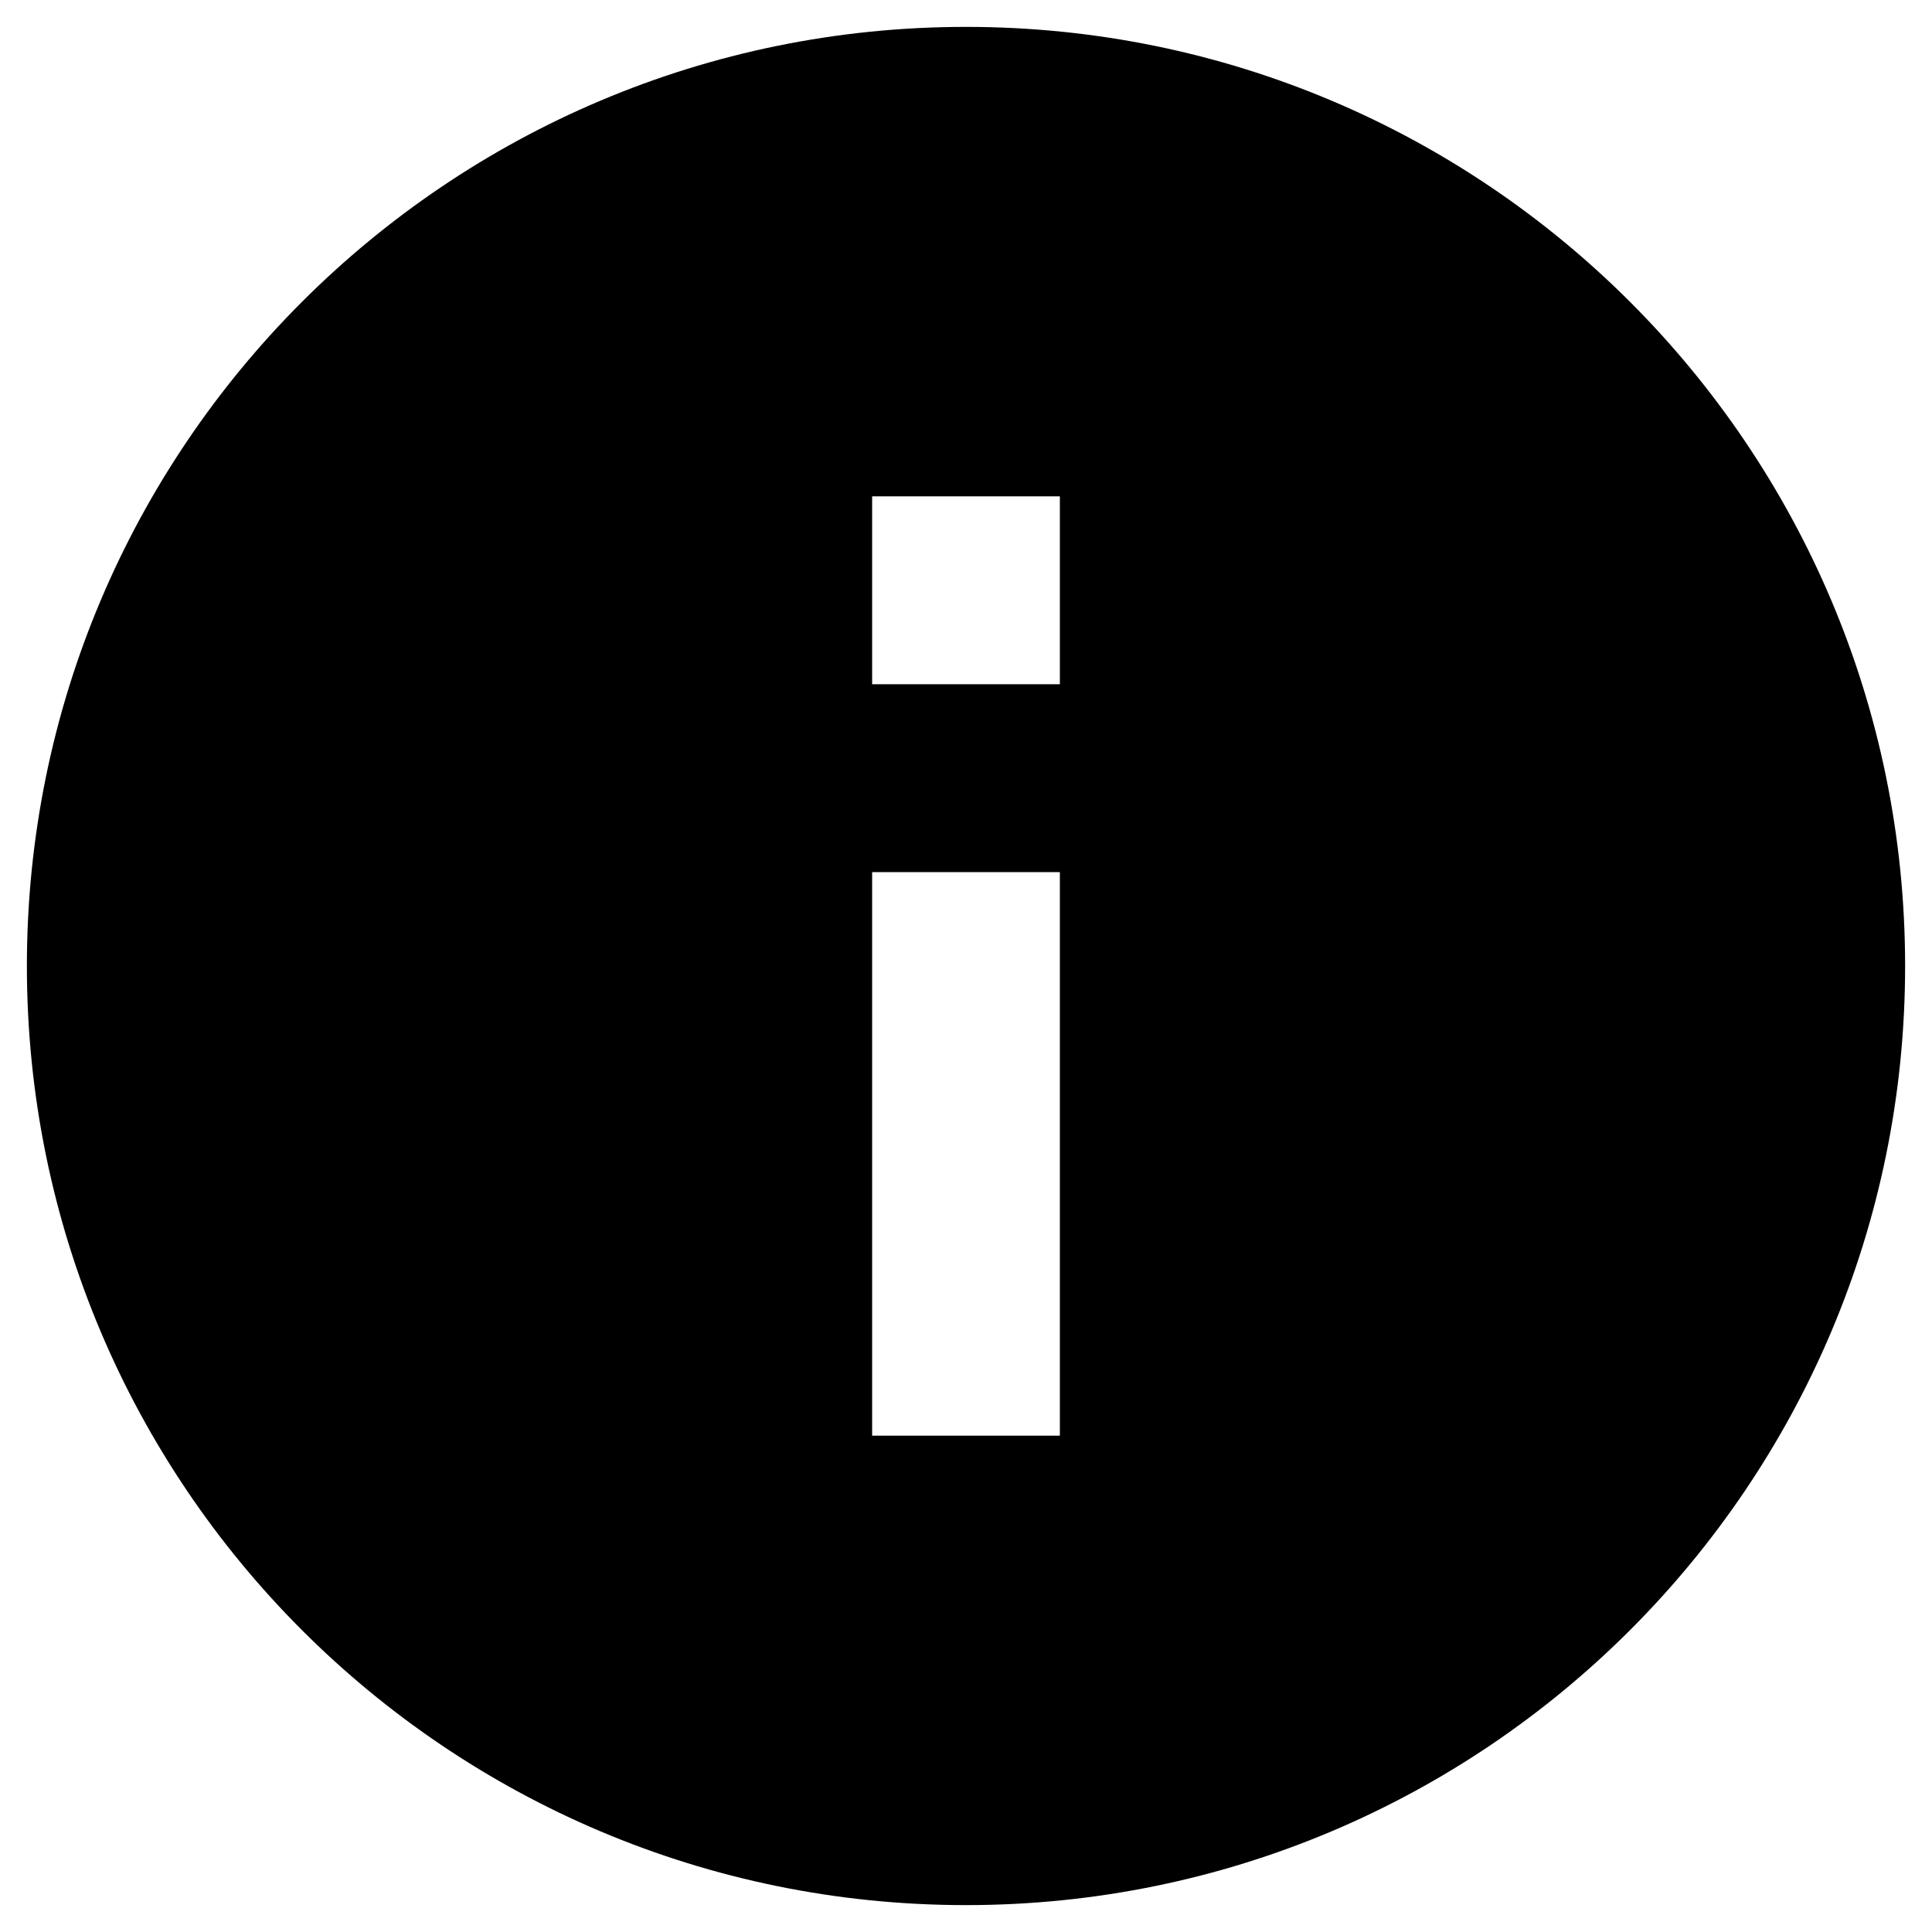
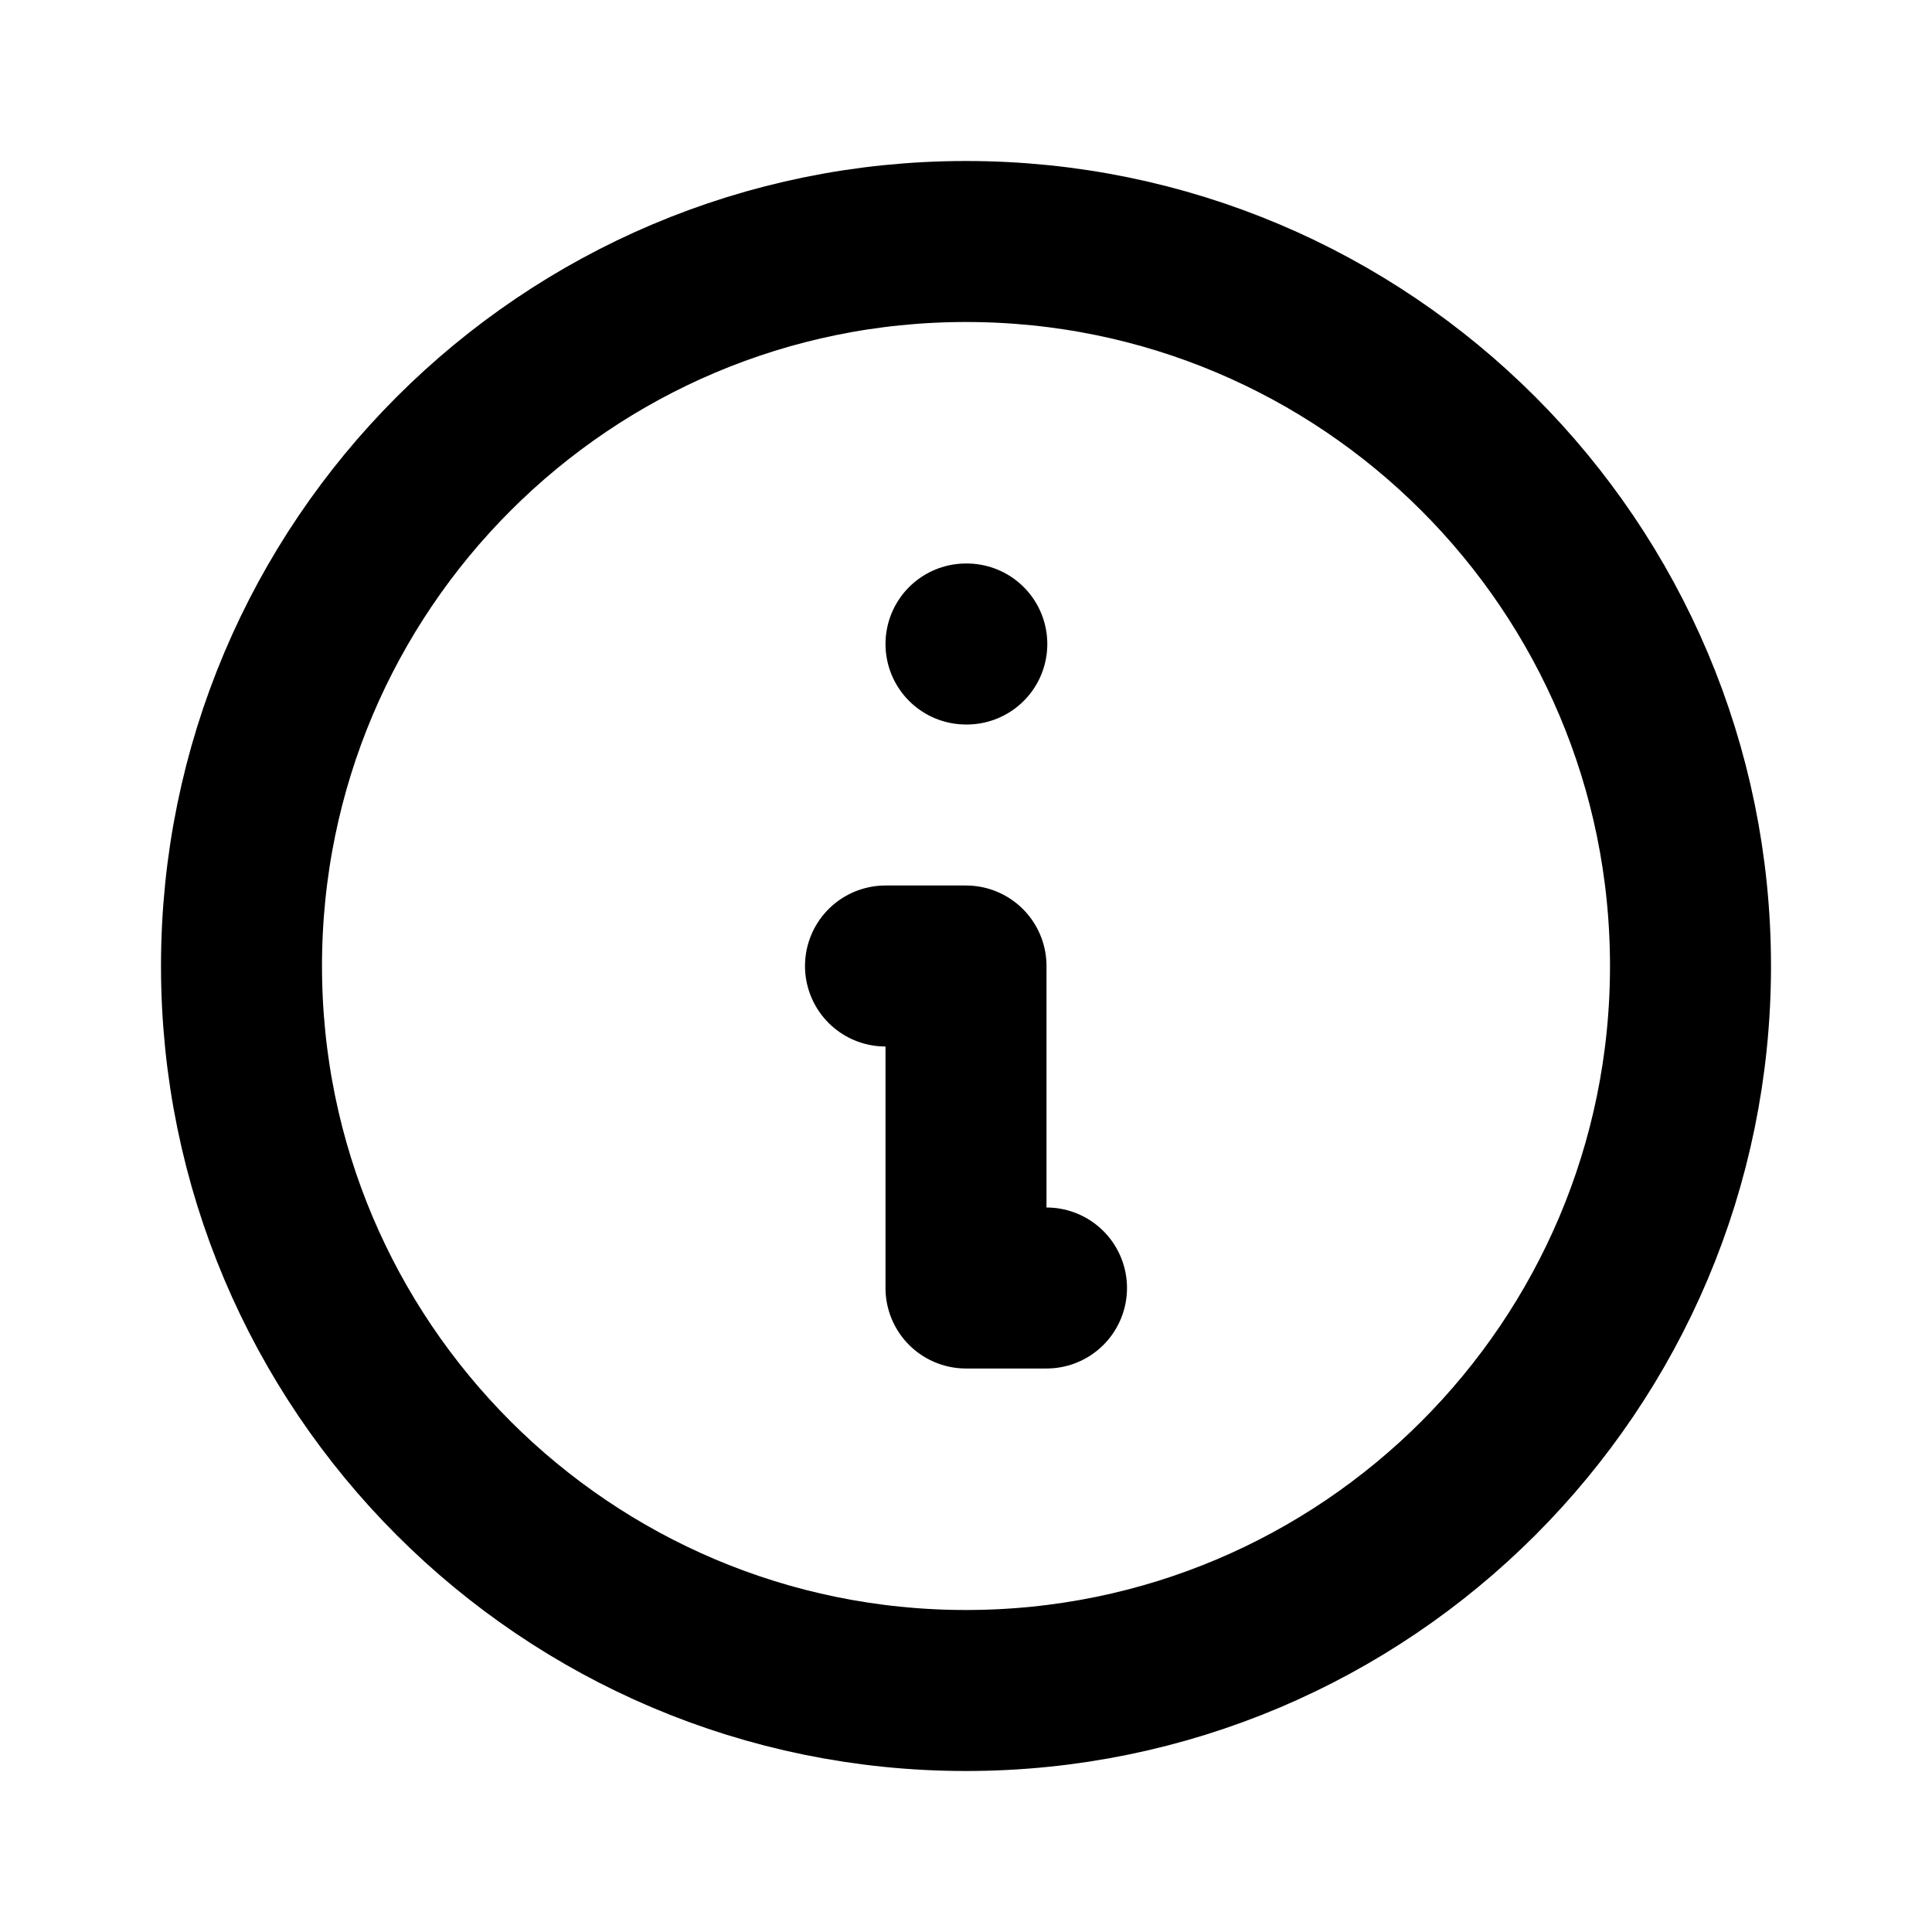
- <svg xmlns="http://www.w3.org/2000/svg" viewBox="0 0 12 12" fill="none" aria-hidden="true">
-   <path d="M6 11.833C2.778 11.833 0.167 9.222 0.167 6C0.167 2.778 2.778 0.167 6 0.167C9.222 0.167 11.833 2.778 11.833 6C11.833 9.222 9.222 11.833 6 11.833ZM5.417 5.417V8.917H6.583V5.417H5.417ZM5.417 3.083V4.25H6.583V3.083H5.417Z" fill="currentColor" />
+ <svg xmlns="http://www.w3.org/2000/svg" fill="none" viewBox="0 0 24 24" stroke-width="2" stroke="currentColor" aria-hidden="true">
+   <path stroke-linecap="round" stroke-linejoin="round" d="M13 16h-1v-4h-1m1-4h.01M21 12a9 9 0 11-18 0 9 9 0 0118 0z" />
</svg>
